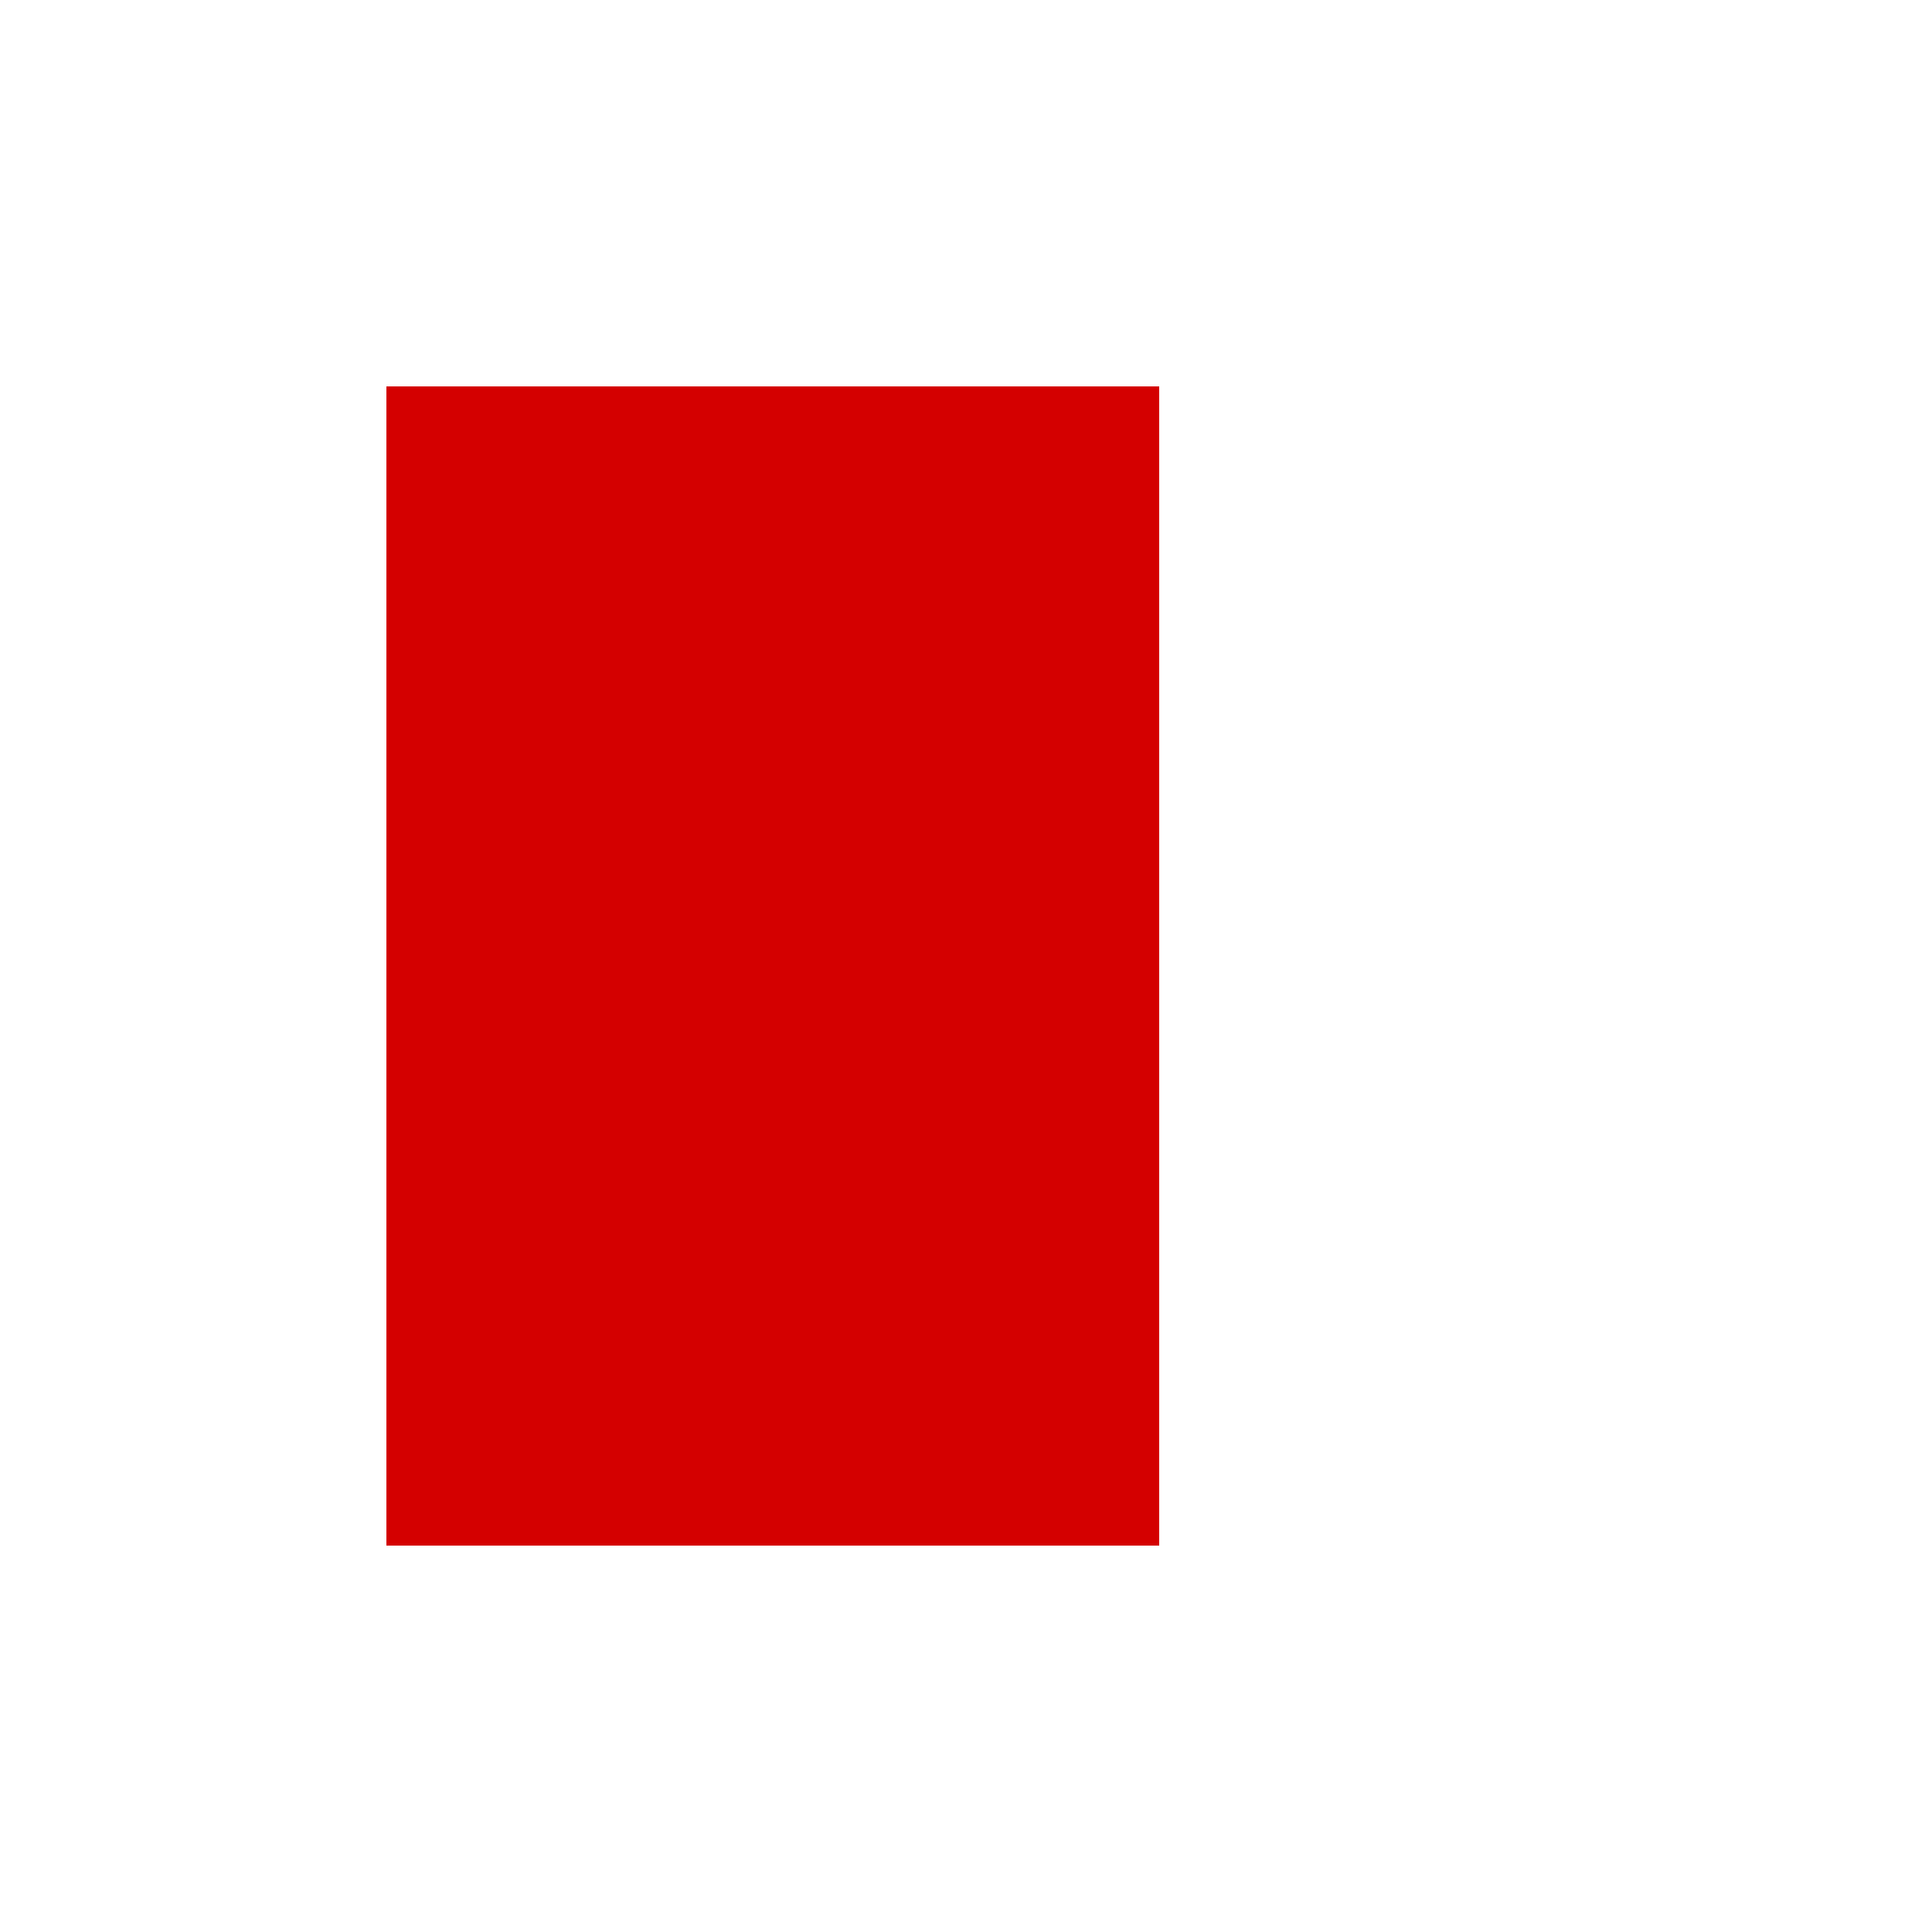
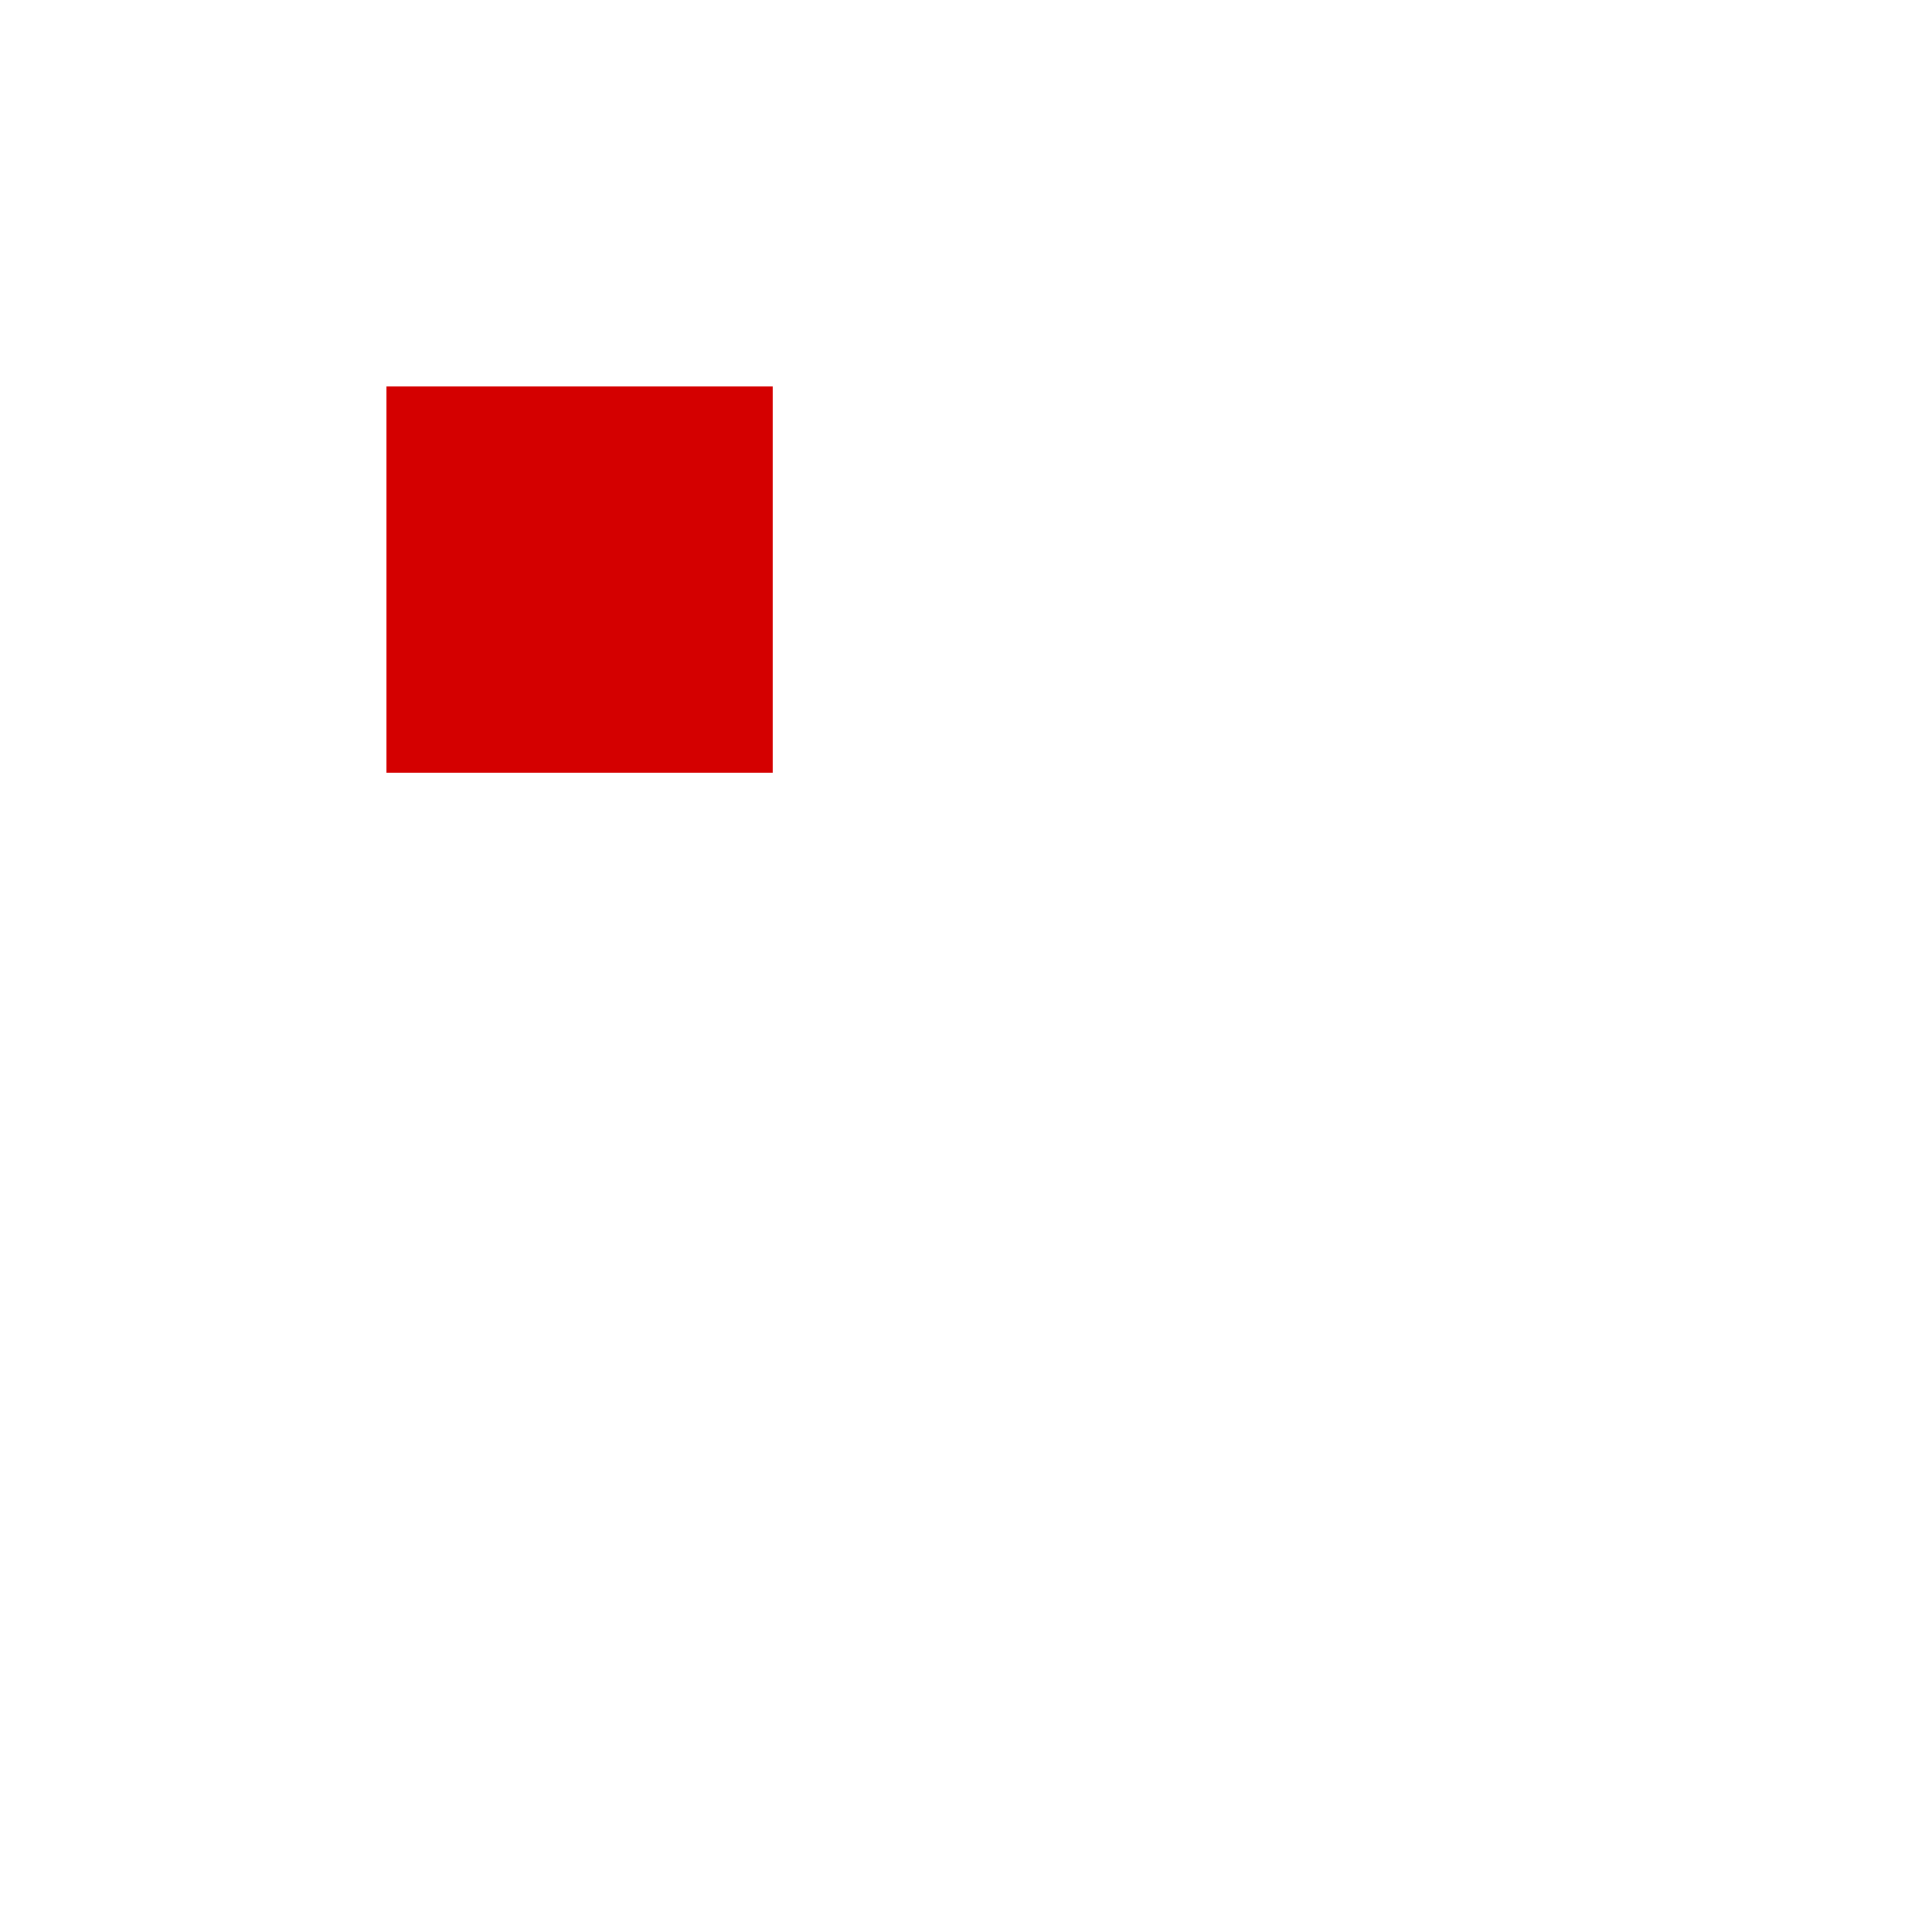
- <svg xmlns="http://www.w3.org/2000/svg" width="100mm" height="100mm" viewBox="0 0 100 100" version="1.1" id="svg8">
-   <defs id="defs2" />
-   <g id="layer1">
-     <path id="rect10" style="fill:#d40000;stroke-width:0.329" d="M 20,20 H 60 V 80 H 20 Z" />
+ <svg xmlns="http://www.w3.org/2000/svg" width="100mm" height="100mm" viewBox="0 0 100 100" version="1.1">
+   <g>
+     <path id="r1" style="fill:#d40000;stroke-width:0.329" d="M 20,20 H 40 V 40 H 20 Z" />
  </g>
</svg>
